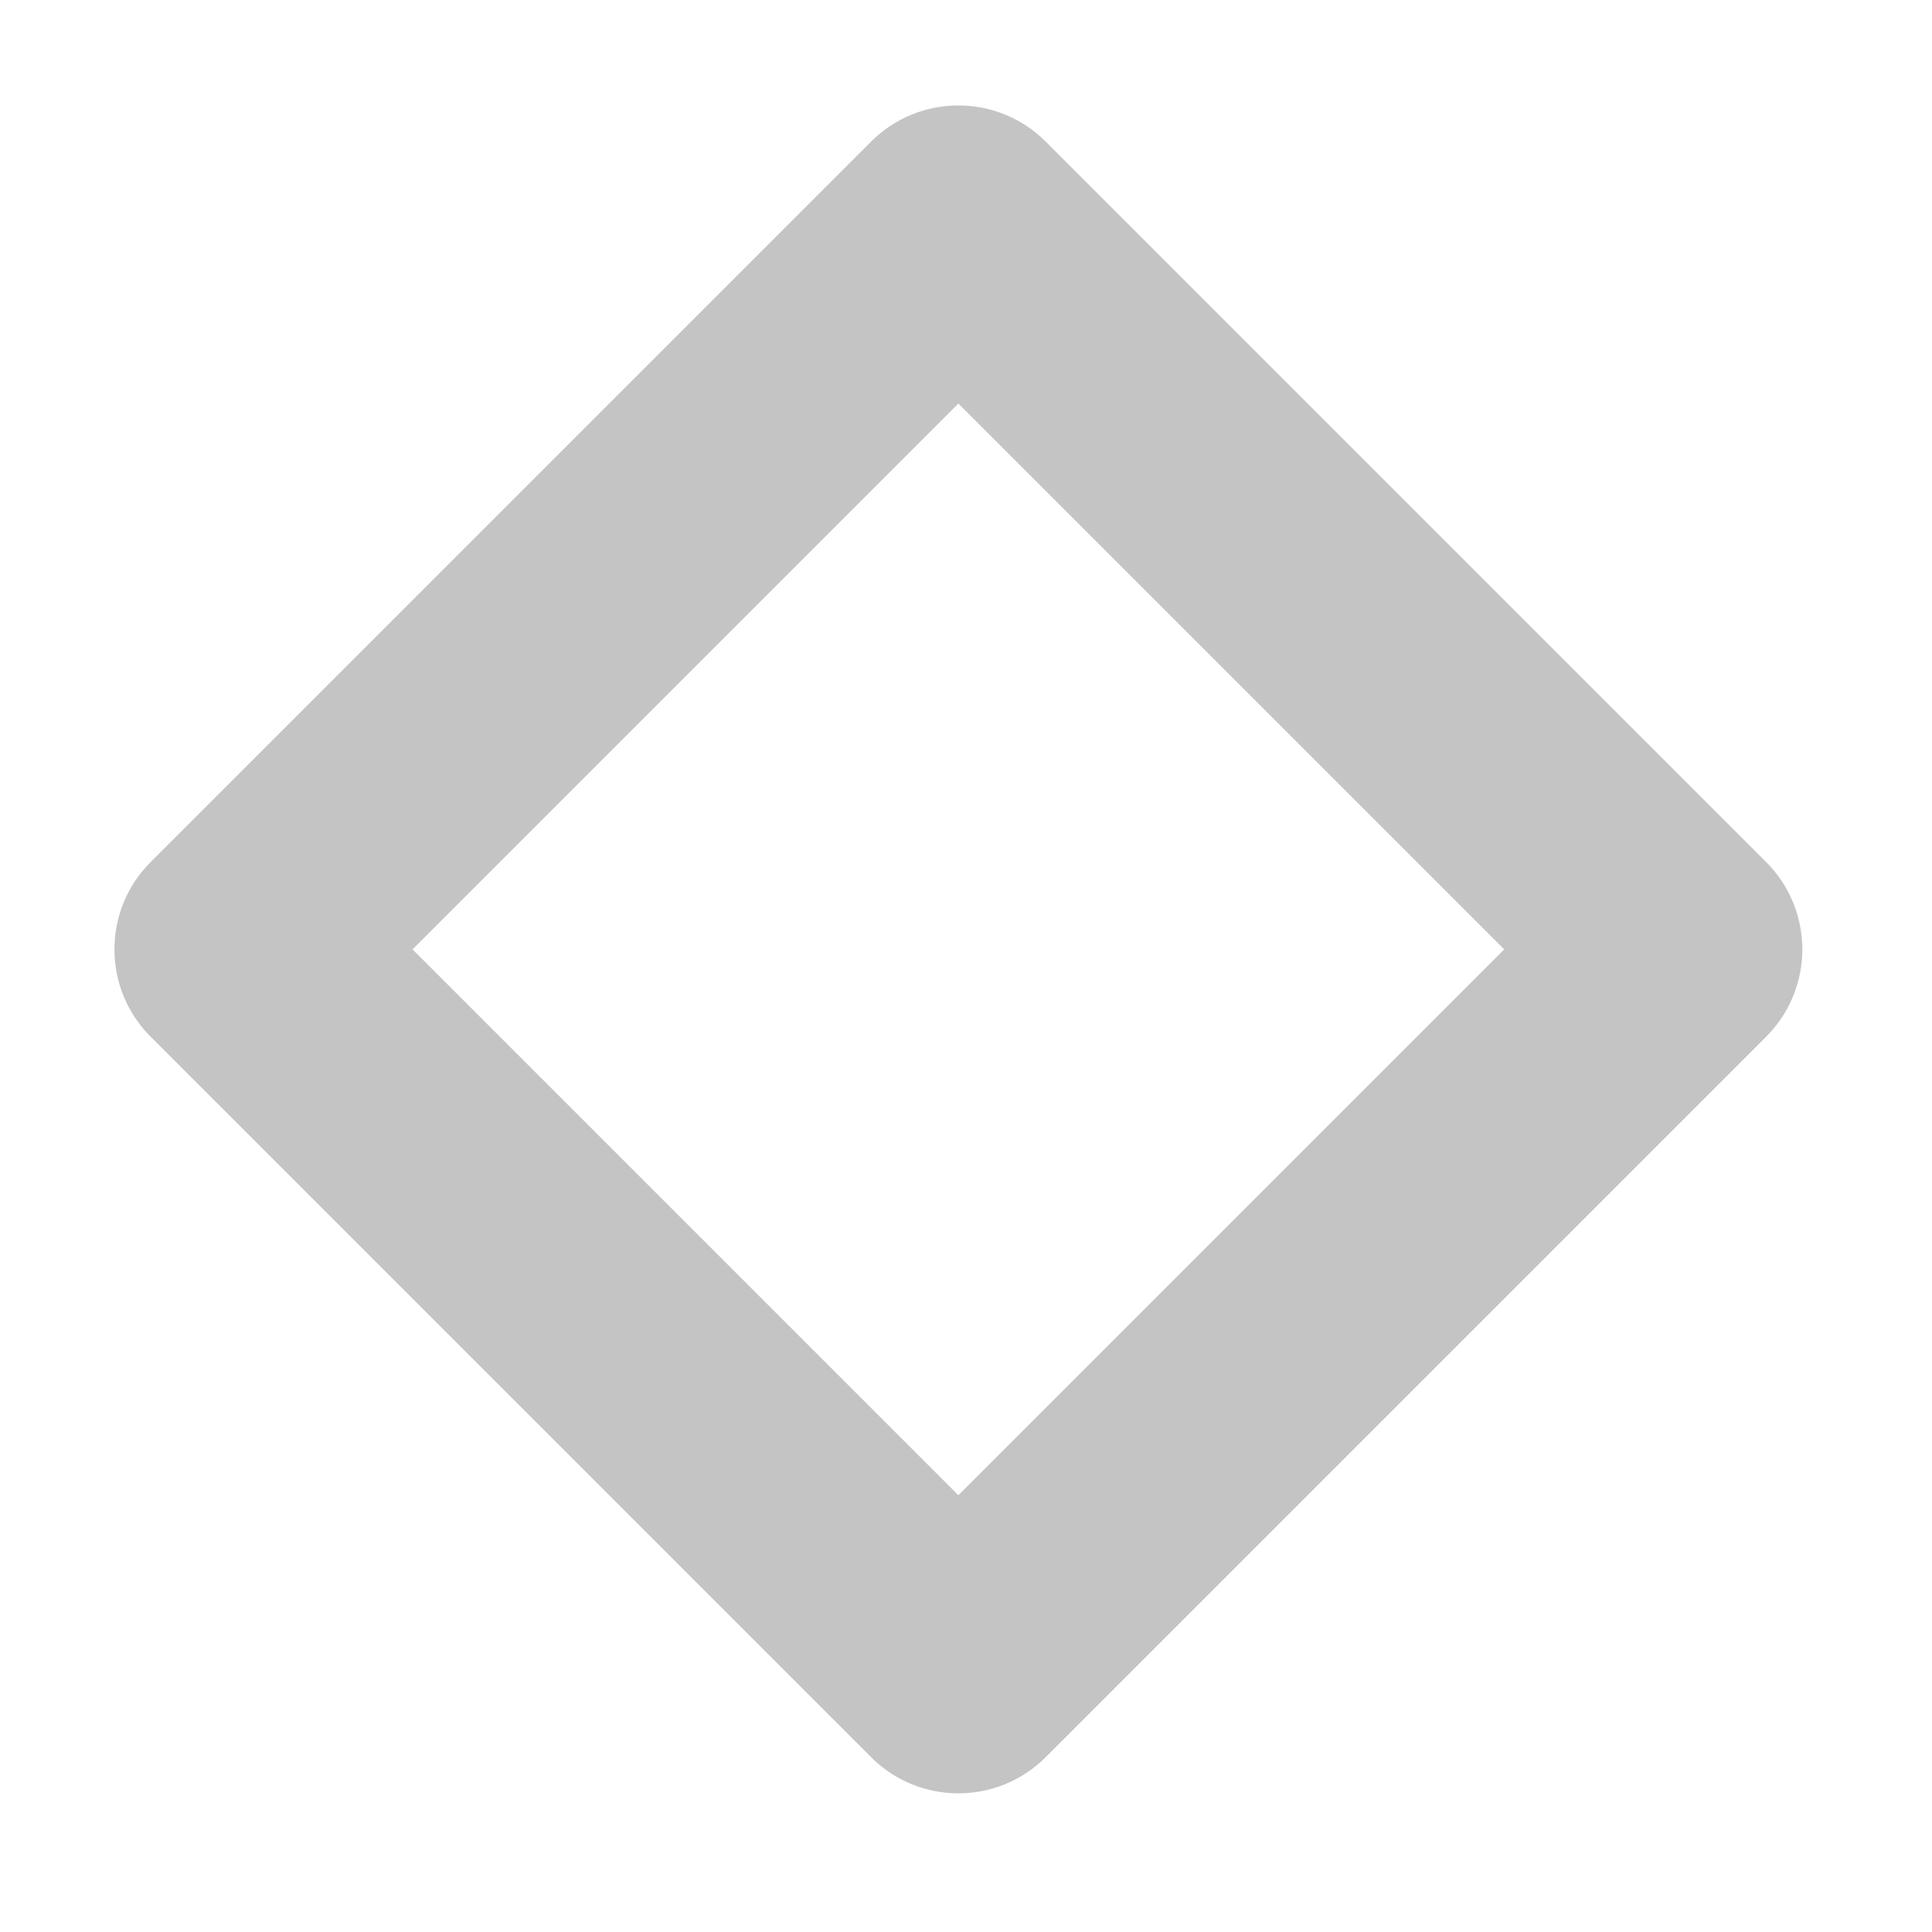
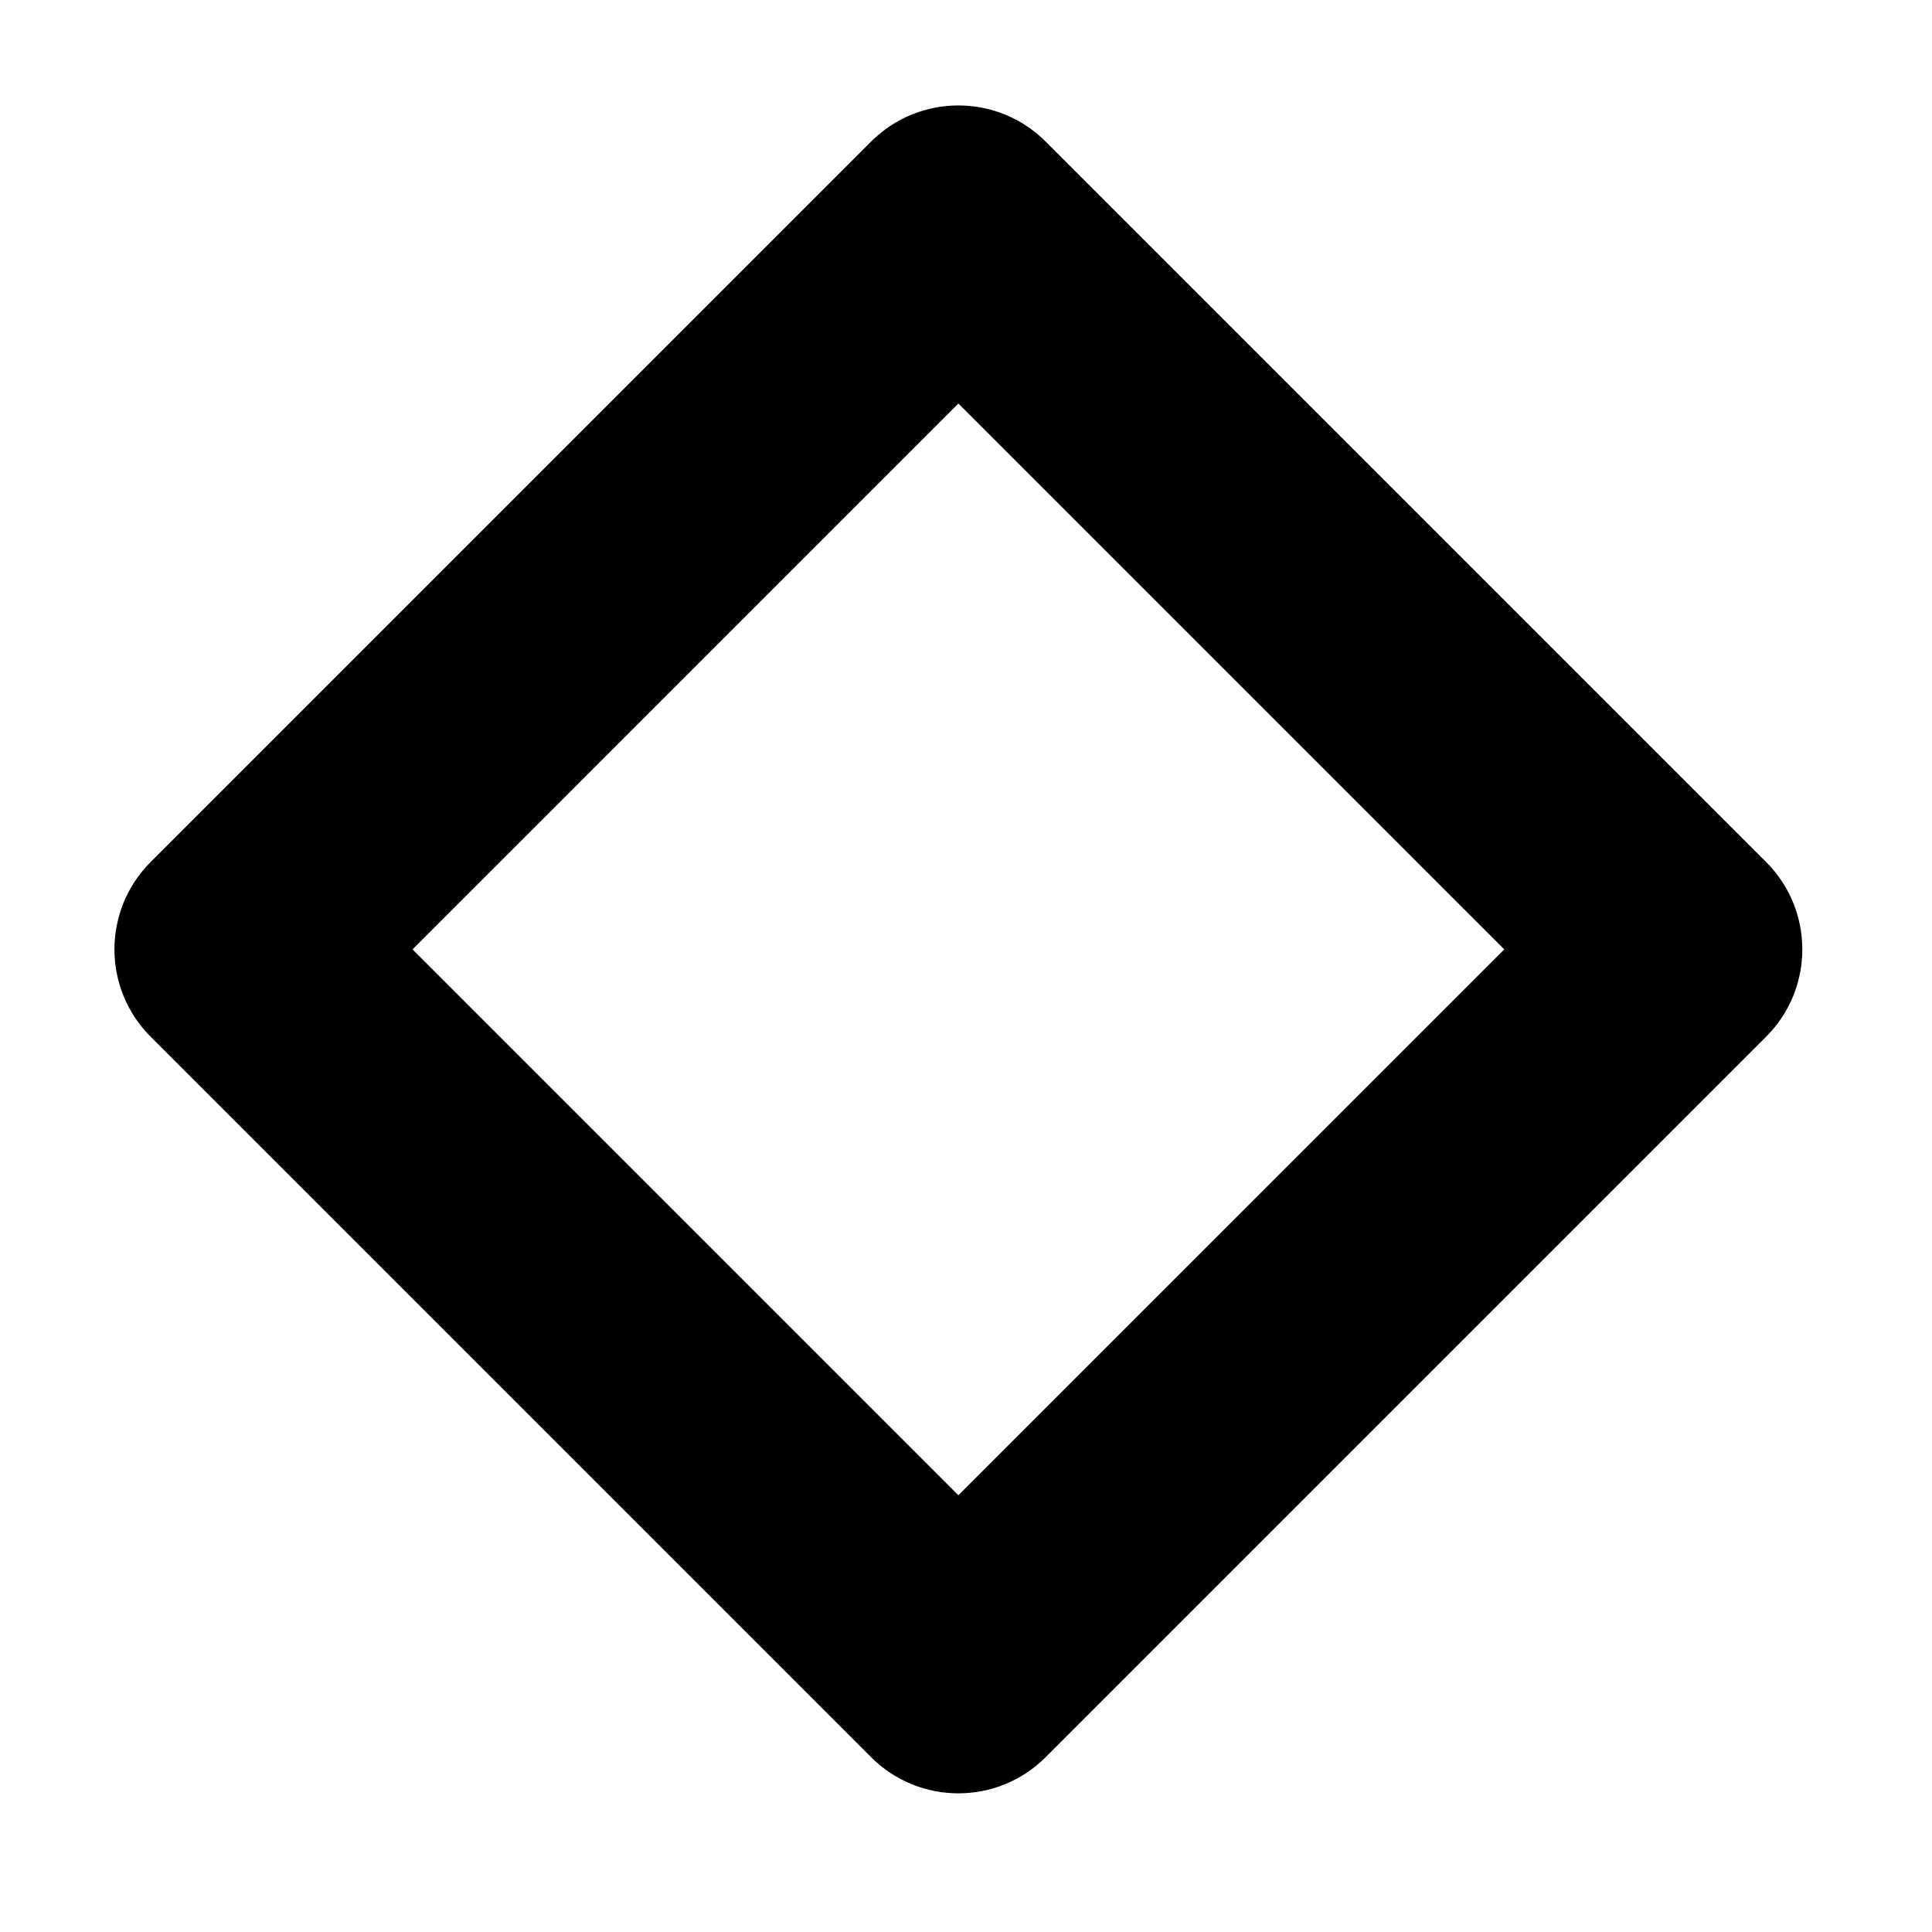
- <svg xmlns="http://www.w3.org/2000/svg" width="44" height="44" viewBox="0 0 44 44" fill="none">
-   <path fill-rule="evenodd" clip-rule="evenodd" d="M9.395 21.622L21.826 34.053L34.258 21.622L21.826 9.19L9.395 21.622ZM3.43 19.633L19.838 3.225C20.936 2.127 22.717 2.127 23.815 3.225L40.223 19.633C41.321 20.731 41.321 22.512 40.223 23.61L23.815 40.018C22.717 41.117 20.936 41.117 19.838 40.018L3.43 23.61C2.332 22.512 2.332 20.731 3.43 19.633Z" fill="#C4C4C4" />
+ <svg xmlns="http://www.w3.org/2000/svg" width="44" height="44" viewBox="0 0 44 44">
+   <path fill-rule="evenodd" clip-rule="evenodd" d="M9.395 21.622L21.826 34.053L34.258 21.622L21.826 9.19L9.395 21.622ZM3.43 19.633L19.838 3.225C20.936 2.127 22.717 2.127 23.815 3.225L40.223 19.633C41.321 20.731 41.321 22.512 40.223 23.61L23.815 40.018C22.717 41.117 20.936 41.117 19.838 40.018L3.43 23.61C2.332 22.512 2.332 20.731 3.43 19.633Z" fill="current" />
</svg>
